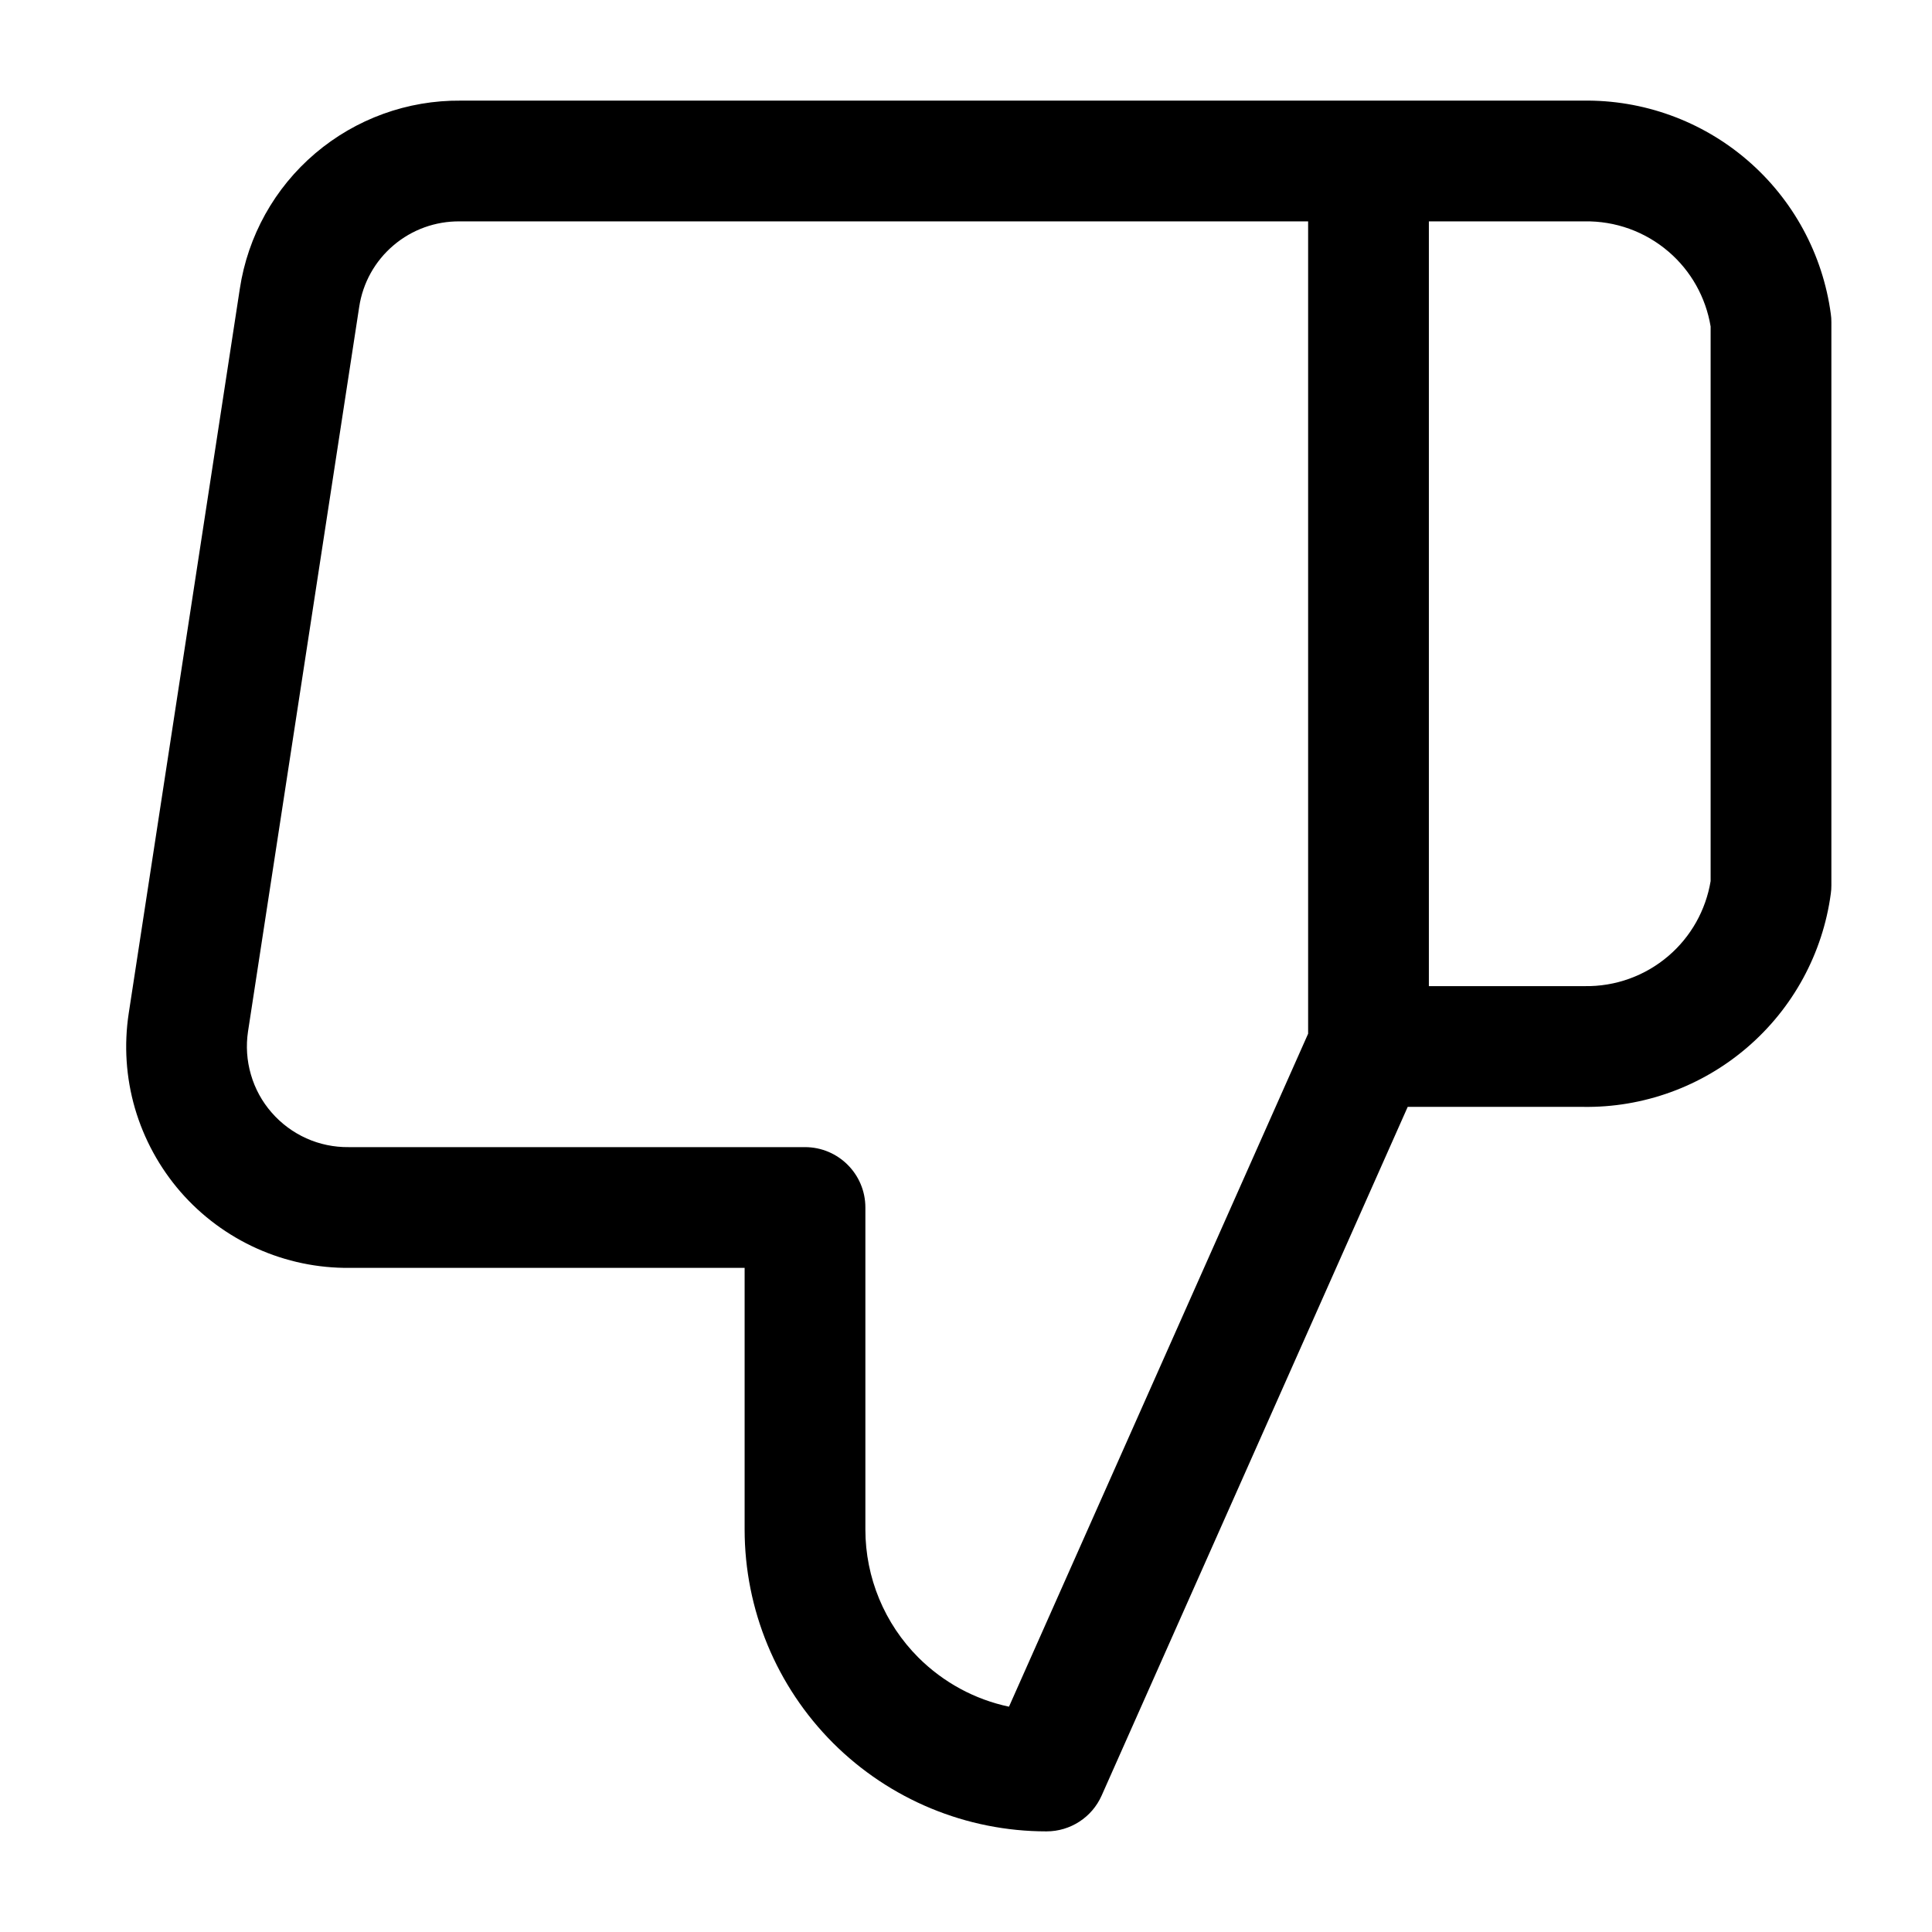
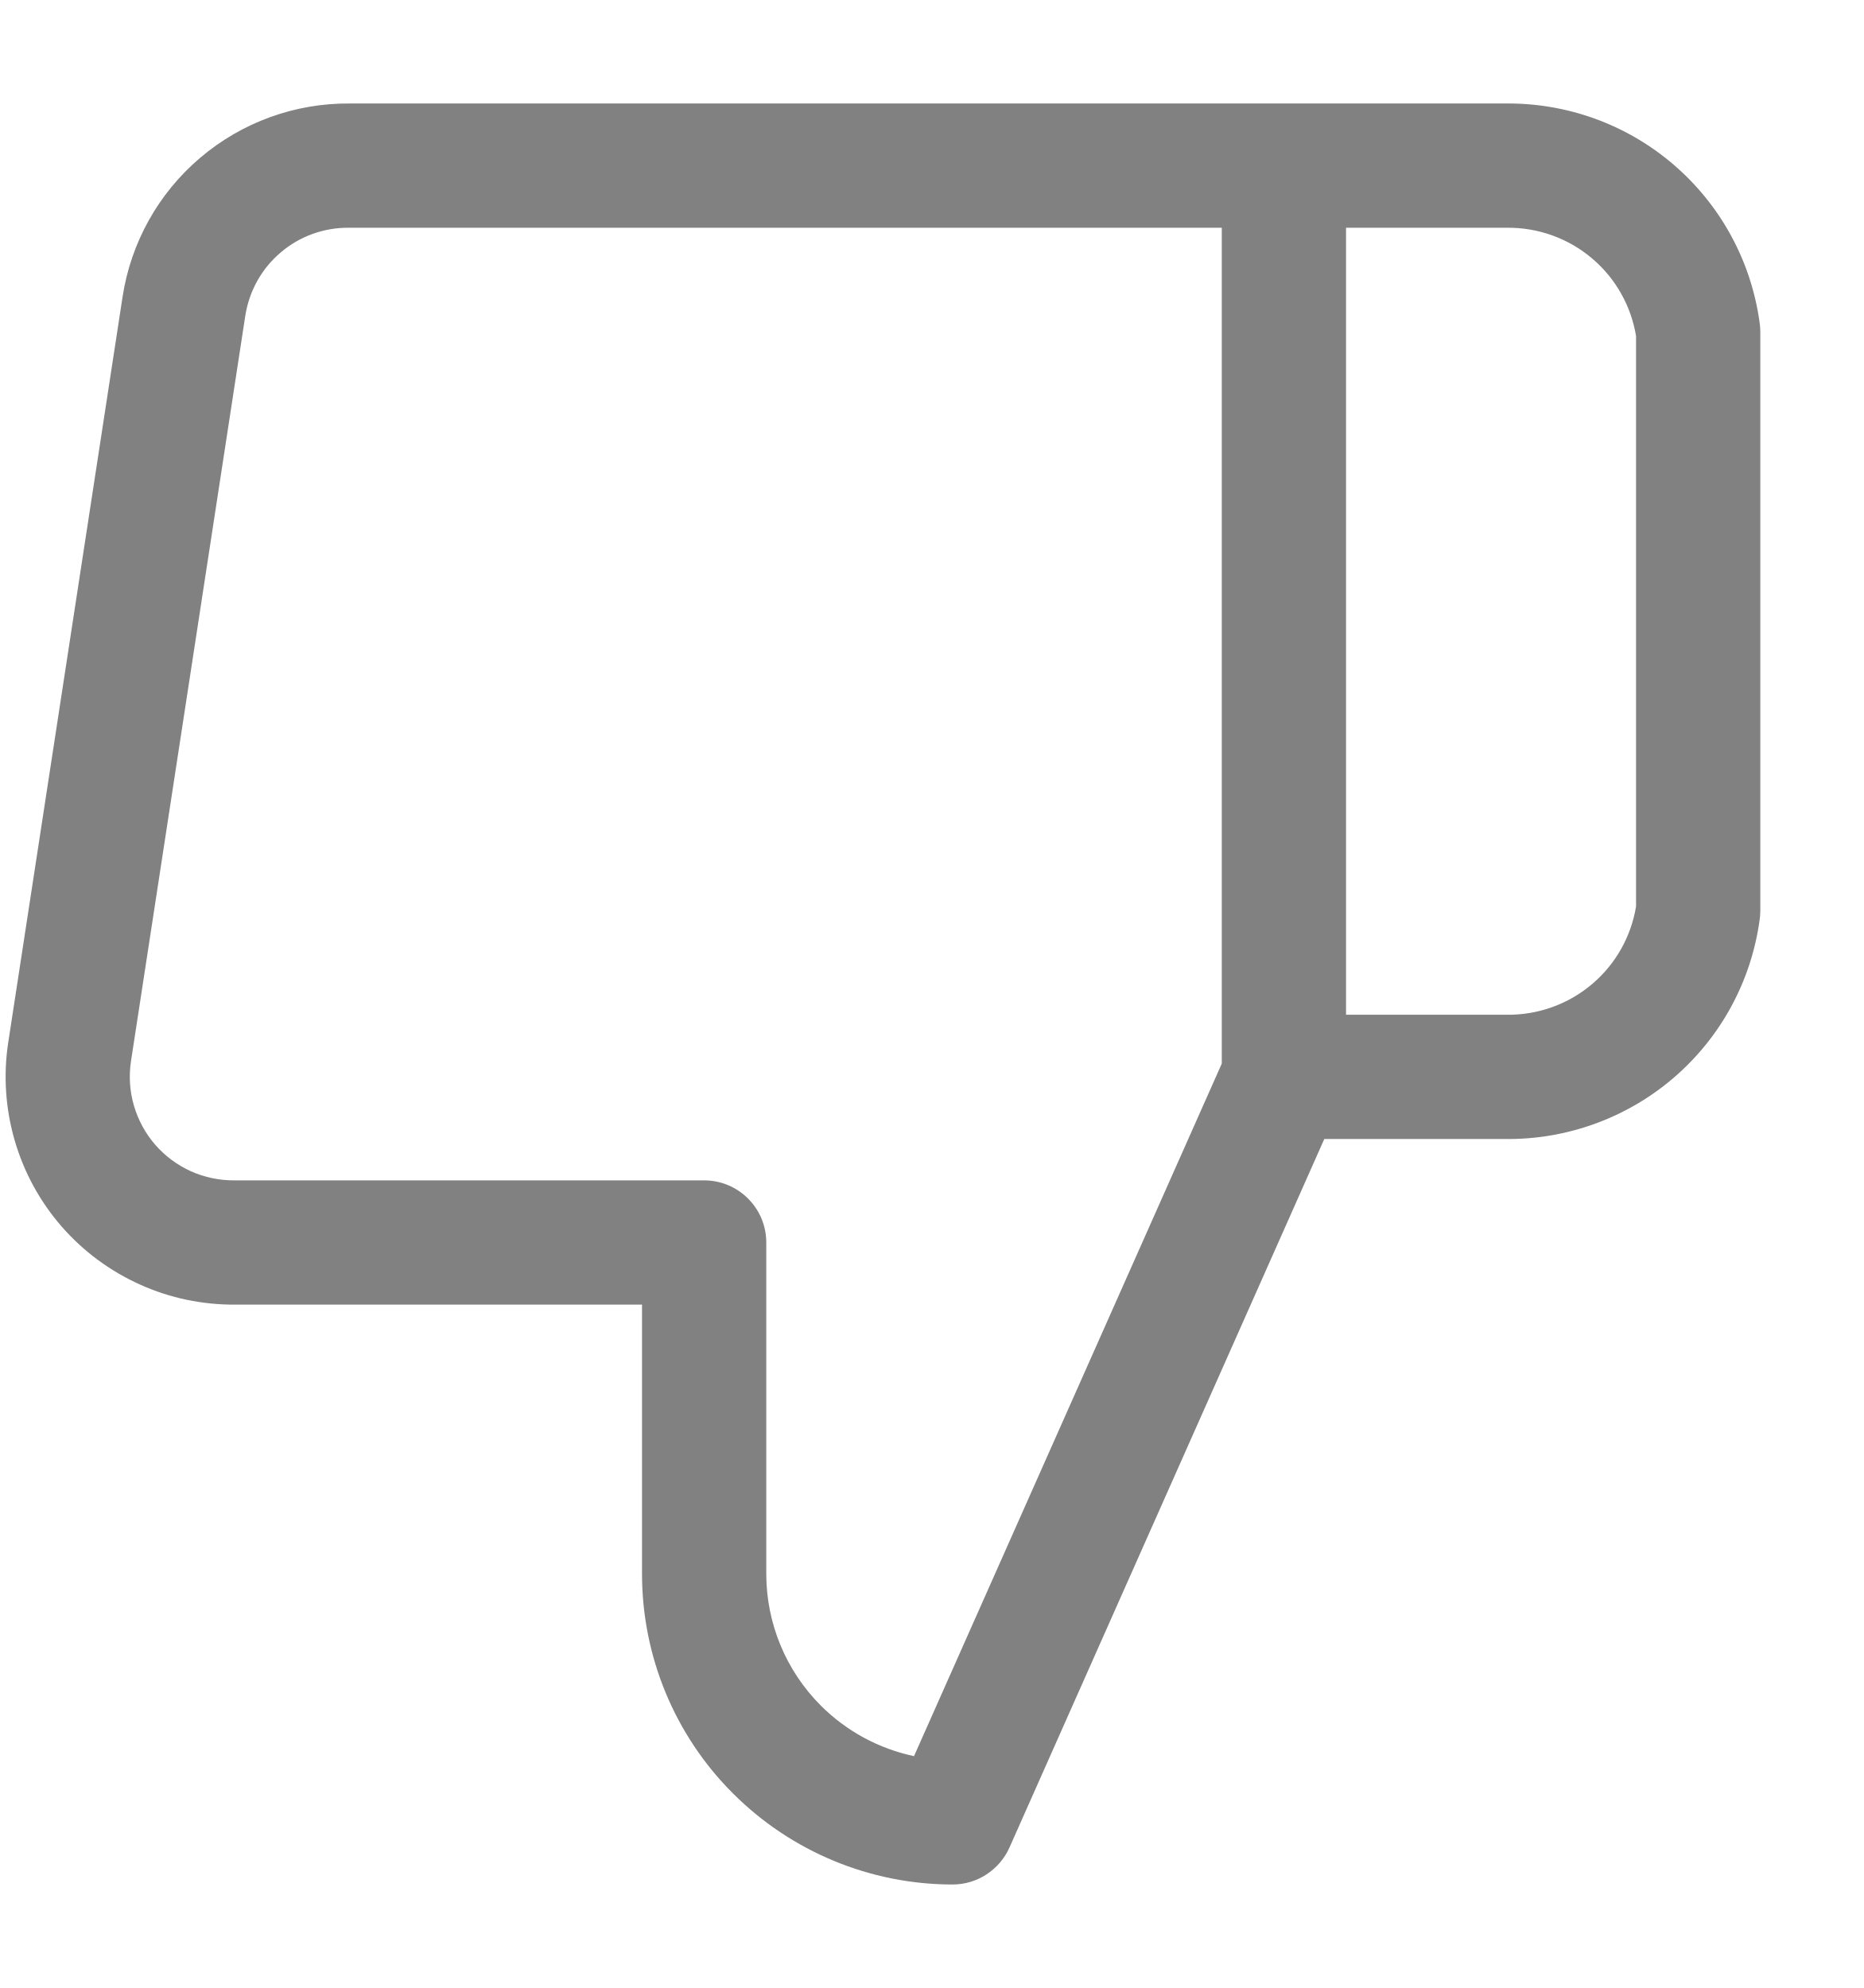
- <svg xmlns="http://www.w3.org/2000/svg" width="24" height="24" viewBox="0 0 24 24" fill="none">
-   <path fill-rule="evenodd" clip-rule="evenodd" d="M20.727 3.126C20.437 2.877 20.066 2.743 19.683 2.75L19.67 2.75L17.75 2.75V12.25H19.683C20.066 12.257 20.437 12.123 20.727 11.874C21.006 11.635 21.19 11.306 21.25 10.945V4.056C21.19 3.694 21.006 3.365 20.727 3.126ZM16.25 12.841L12.534 21.201C12.111 21.112 11.72 20.901 11.409 20.591C10.987 20.169 10.75 19.597 10.75 19V15C10.75 14.586 10.414 14.25 10 14.25H4.34L4.332 14.25C4.15 14.252 3.971 14.215 3.806 14.141C3.64 14.066 3.493 13.957 3.374 13.82C3.255 13.684 3.167 13.523 3.117 13.349C3.066 13.175 3.054 12.992 3.081 12.813C3.081 12.813 3.081 12.813 3.081 12.813L4.462 3.813C4.507 3.514 4.658 3.243 4.888 3.048C5.118 2.852 5.41 2.747 5.712 2.75L16.25 2.75V12.841ZM19.664 1.25C20.411 1.239 21.137 1.501 21.704 1.988C22.273 2.476 22.643 3.157 22.743 3.9C22.748 3.933 22.75 3.966 22.75 4V11C22.75 11.034 22.748 11.067 22.743 11.101C22.643 11.844 22.273 12.524 21.704 13.012C21.137 13.499 20.411 13.762 19.664 13.75H17.487L13.685 22.305C13.565 22.576 13.296 22.75 13 22.75C12.005 22.75 11.052 22.355 10.348 21.652C9.645 20.948 9.25 19.995 9.25 19V15.75H4.344C3.947 15.754 3.554 15.672 3.191 15.509C2.828 15.346 2.504 15.106 2.242 14.805C1.981 14.504 1.788 14.15 1.676 13.767C1.565 13.384 1.539 12.982 1.599 12.588L2.979 3.588C2.978 3.588 2.979 3.587 2.979 3.588C3.078 2.932 3.411 2.334 3.916 1.905C4.421 1.476 5.062 1.244 5.724 1.25H19.664Z" fill="black" />
+ <svg xmlns="http://www.w3.org/2000/svg" width="15" height="16" viewBox="0 0 15 16" fill="none">
+   <path fill-rule="evenodd" clip-rule="evenodd" d="M12.818 2.084C12.625 1.918 12.377 1.829 12.122 1.833L12.113 1.833L10.833 1.833V8.167H12.122C12.377 8.171 12.625 8.082 12.818 7.916C13.004 7.757 13.127 7.537 13.167 7.296V2.704C13.127 2.463 13.004 2.243 12.818 2.084ZM9.833 8.56L7.356 14.134C7.074 14.074 6.813 13.934 6.606 13.727C6.325 13.446 6.167 13.064 6.167 12.667V10C6.167 9.724 5.943 9.5 5.667 9.5H1.893L1.888 9.5C1.767 9.501 1.647 9.476 1.537 9.427C1.427 9.377 1.329 9.305 1.249 9.213C1.17 9.122 1.112 9.015 1.078 8.899C1.044 8.783 1.036 8.661 1.054 8.542C1.054 8.542 1.054 8.542 1.054 8.542L1.974 2.542C2.005 2.343 2.105 2.162 2.259 2.032C2.412 1.901 2.607 1.831 2.808 1.833L9.833 1.833V8.56ZM12.109 0.833C12.607 0.826 13.091 1 13.469 1.325C13.849 1.651 14.095 2.104 14.162 2.6C14.165 2.622 14.167 2.644 14.167 2.667V7.333C14.167 7.356 14.165 7.378 14.162 7.4C14.095 7.896 13.849 8.349 13.469 8.675C13.091 8.999 12.607 9.174 12.109 9.167H10.658L8.124 14.87C8.043 15.05 7.864 15.167 7.667 15.167C7.004 15.167 6.368 14.903 5.899 14.434C5.43 13.966 5.167 13.33 5.167 12.667V10.5H1.896C1.631 10.502 1.369 10.448 1.128 10.339C0.885 10.23 0.669 10.07 0.495 9.87C0.32 9.669 0.192 9.433 0.118 9.178C0.044 8.923 0.026 8.654 0.066 8.392L0.986 2.392C0.986 2.392 0.986 2.391 0.986 2.392C1.052 1.955 1.274 1.556 1.611 1.27C1.947 0.984 2.375 0.829 2.816 0.833H12.109Z" fill="#818181" />
</svg>
